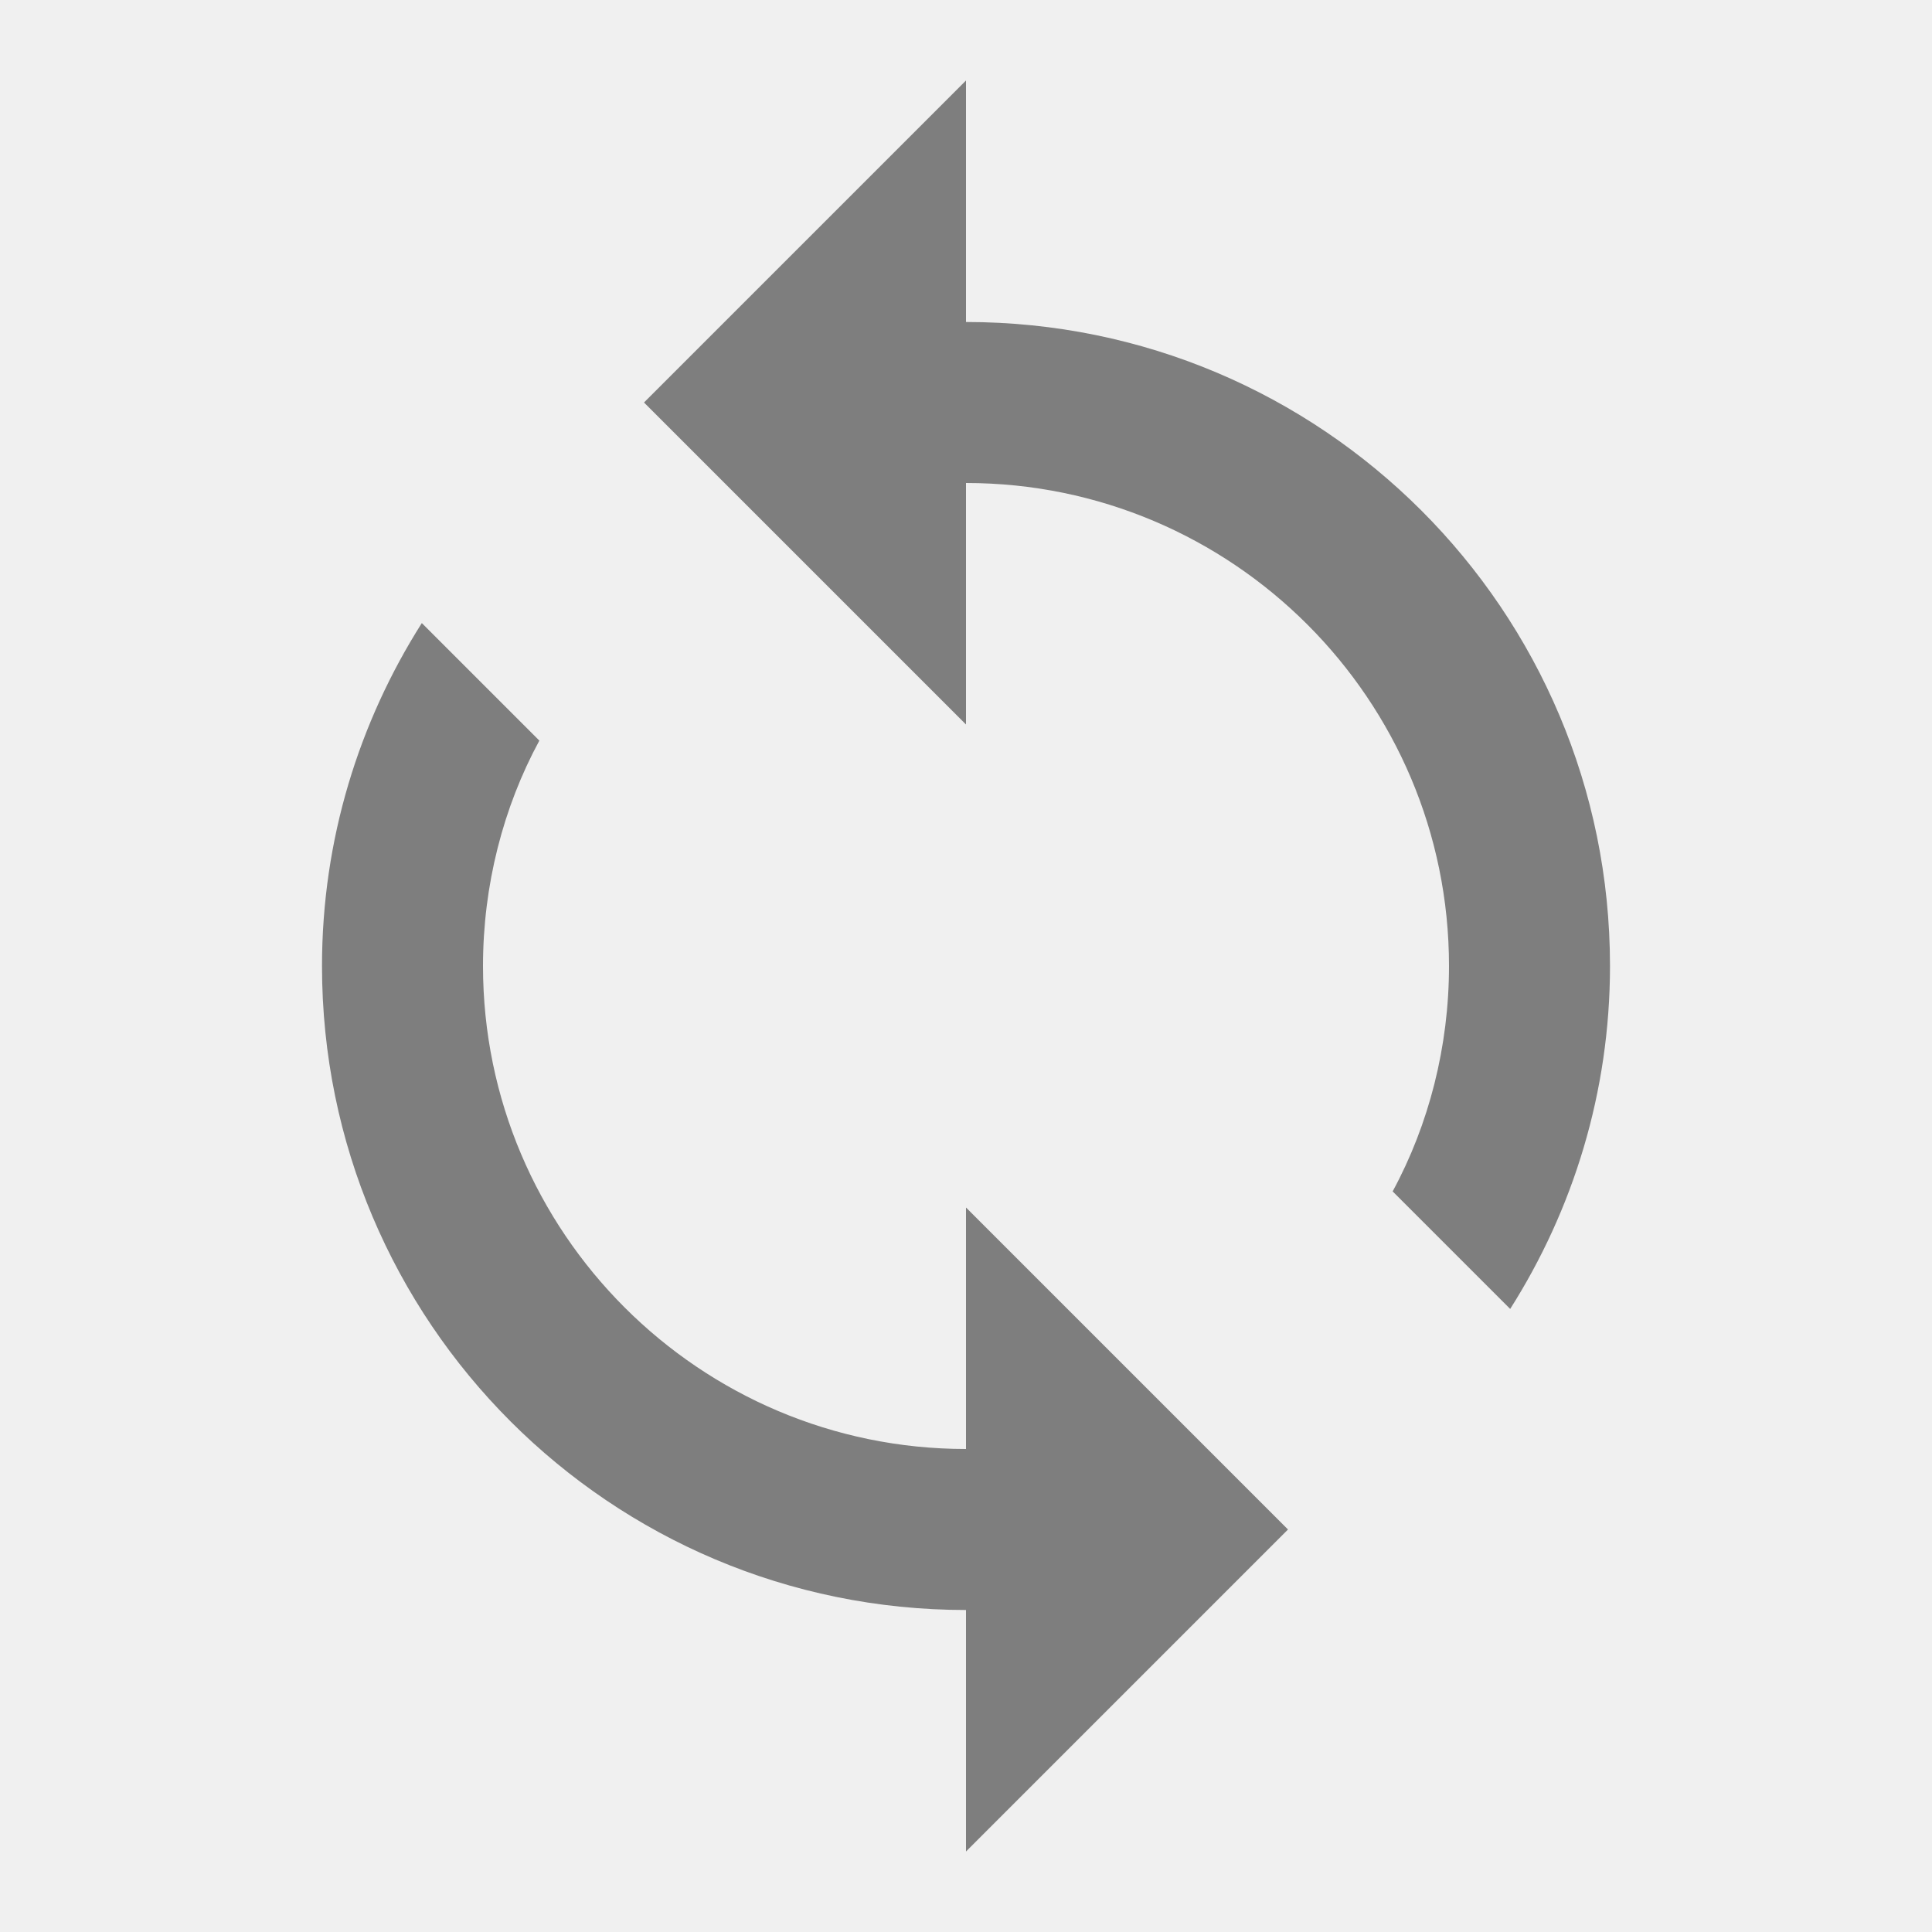
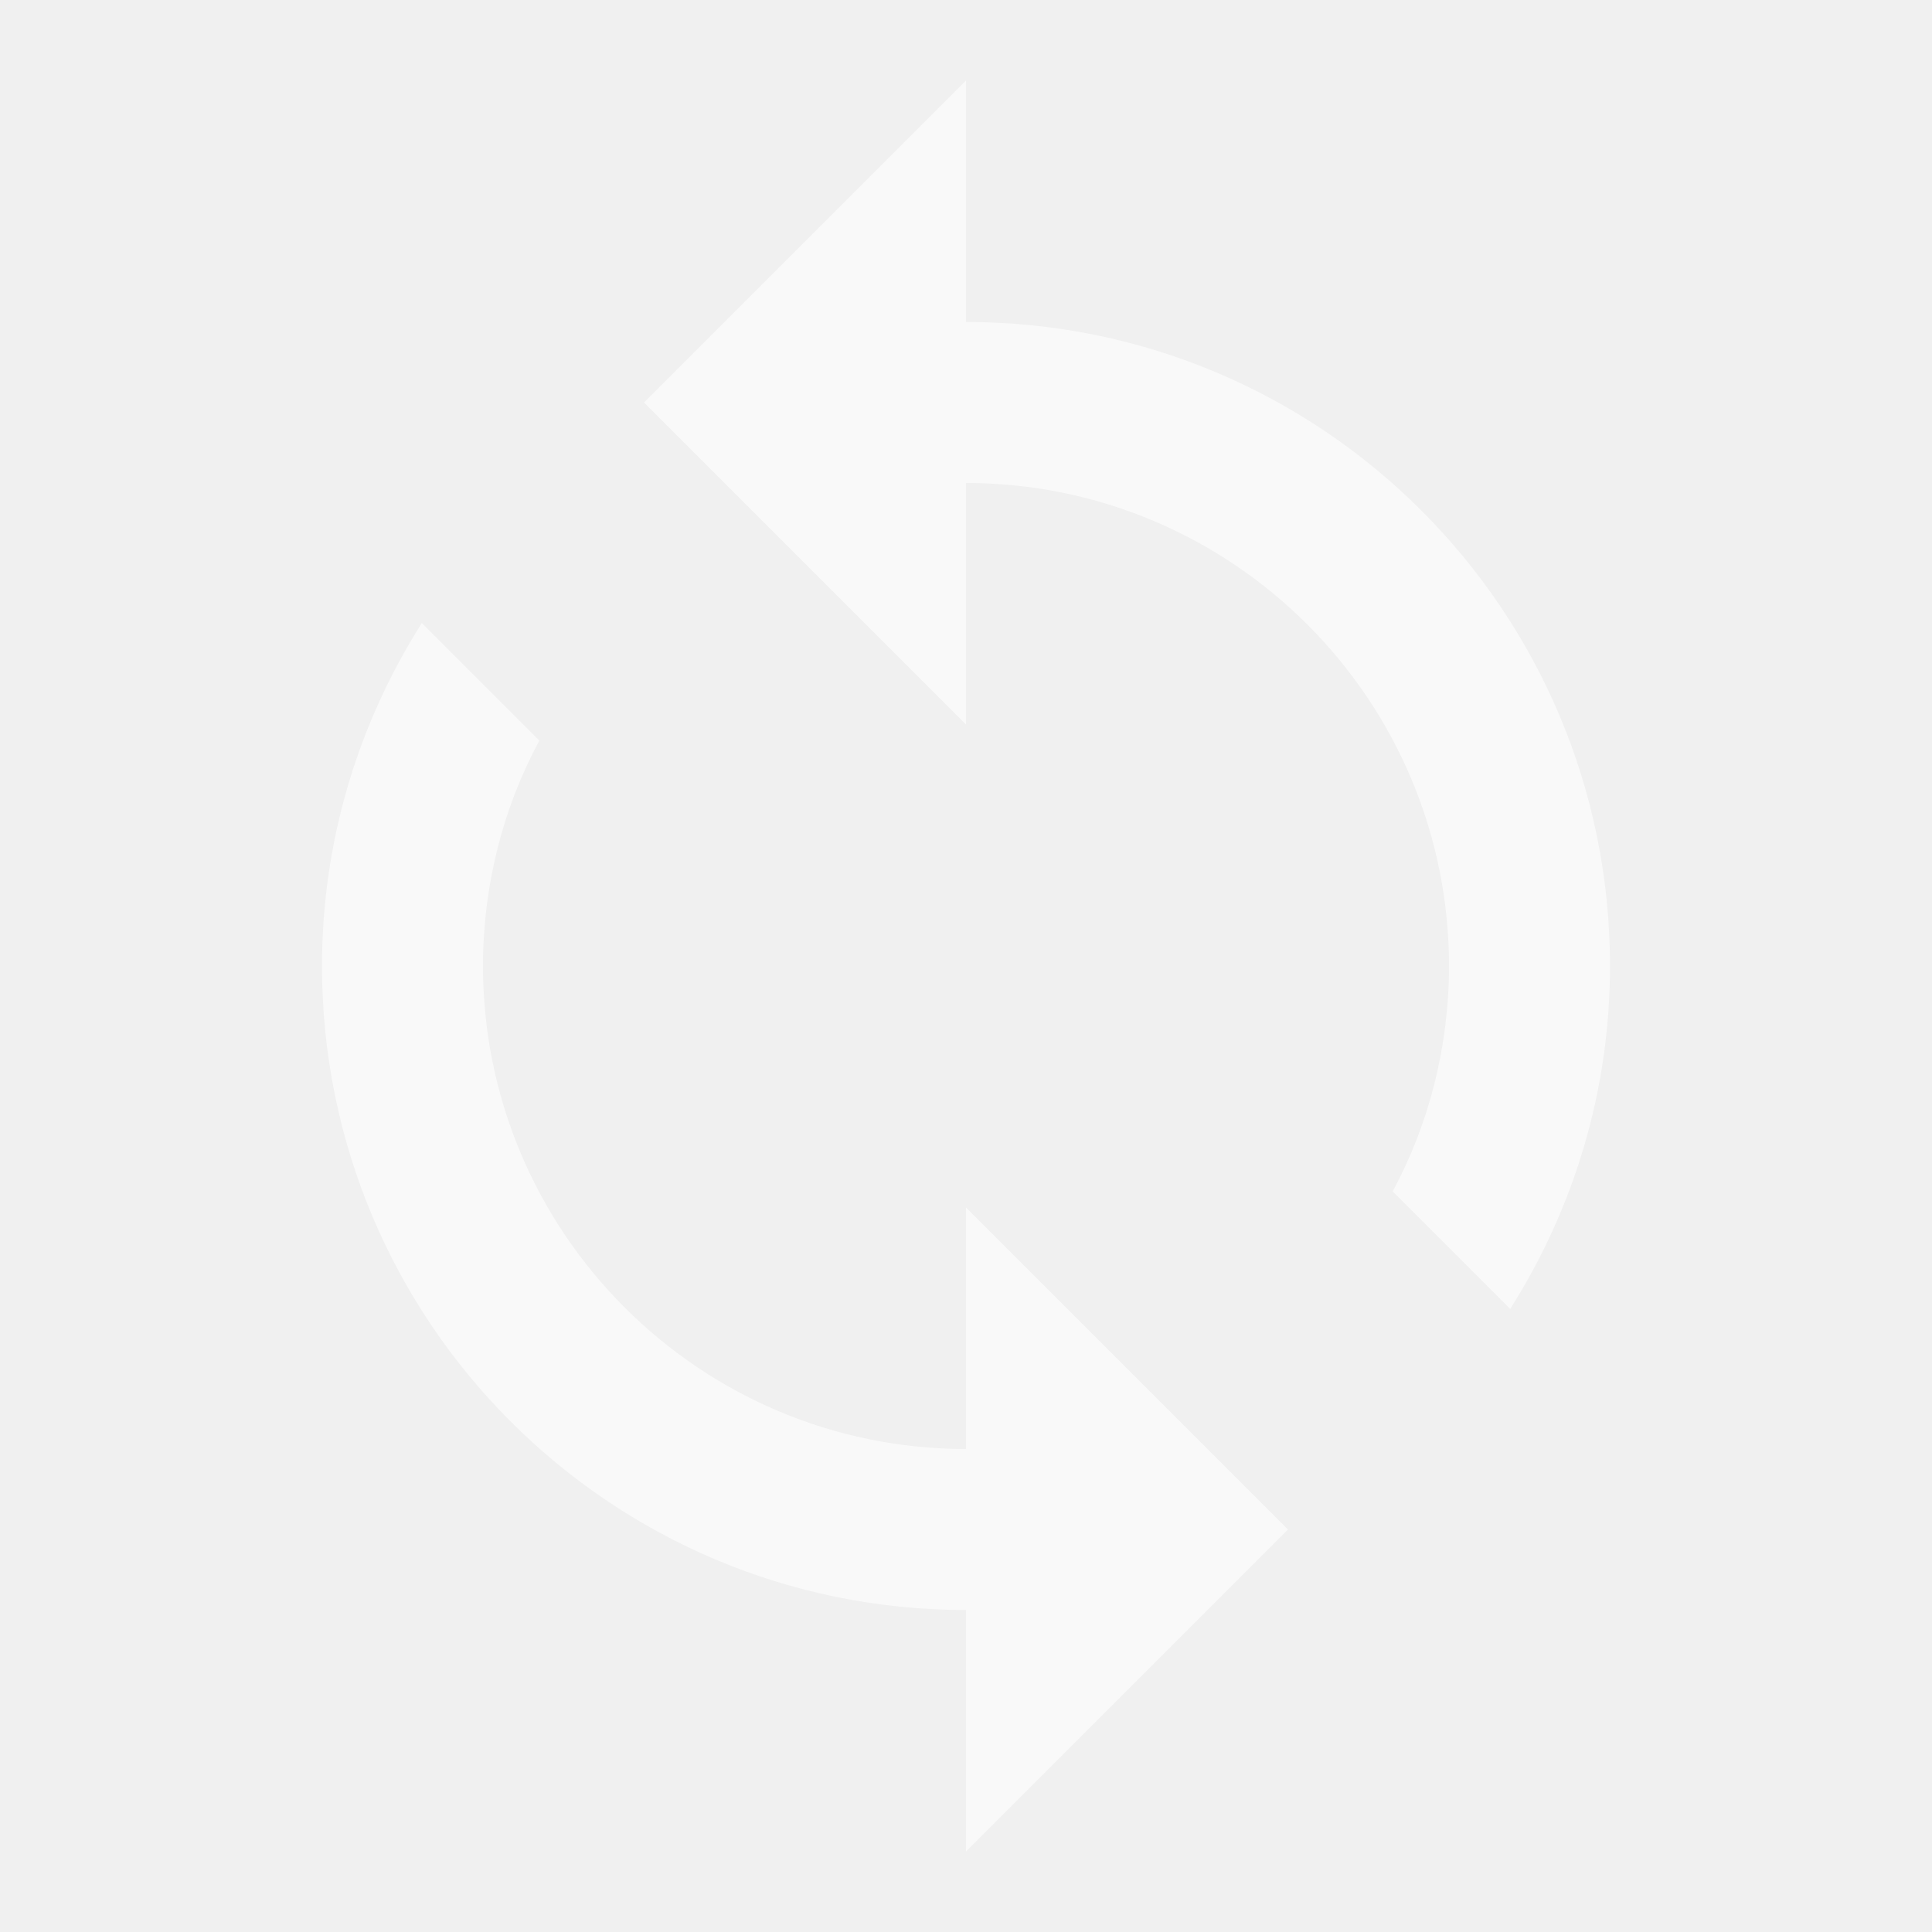
<svg xmlns="http://www.w3.org/2000/svg" version="1.1" width="24" height="24" viewBox="0 0 24 24">
-   <path fill-opacity="0.6" fill="#333333" d="M12,18C8.69,18 6,15.31 6,12C6,11 6.25,10.03 6.7,9.2L5.24,7.74C4.46,8.97 4,10.43 4,12C4,16.42 7.58,20 12,20V23L16,19L12,15M12,4V1L8,5L12,9V6C15.31,6 18,8.69 18,12C18,13 17.75,13.97 17.3,14.8L18.76,16.26C19.54,15.03 20,13.57 20,12C20,7.58 16.42,4 12,4Z" />
+   <path fill-opacity="0.6" fill="#ffffff" d="M12,18C8.69,18 6,15.31 6,12C6,11 6.25,10.03 6.7,9.2L5.24,7.74C4.46,8.97 4,10.43 4,12C4,16.42 7.58,20 12,20V23L16,19L12,15M12,4V1L8,5L12,9V6C15.31,6 18,8.69 18,12C18,13 17.75,13.97 17.3,14.8L18.76,16.26C19.54,15.03 20,13.57 20,12C20,7.58 16.42,4 12,4Z" />
</svg>
